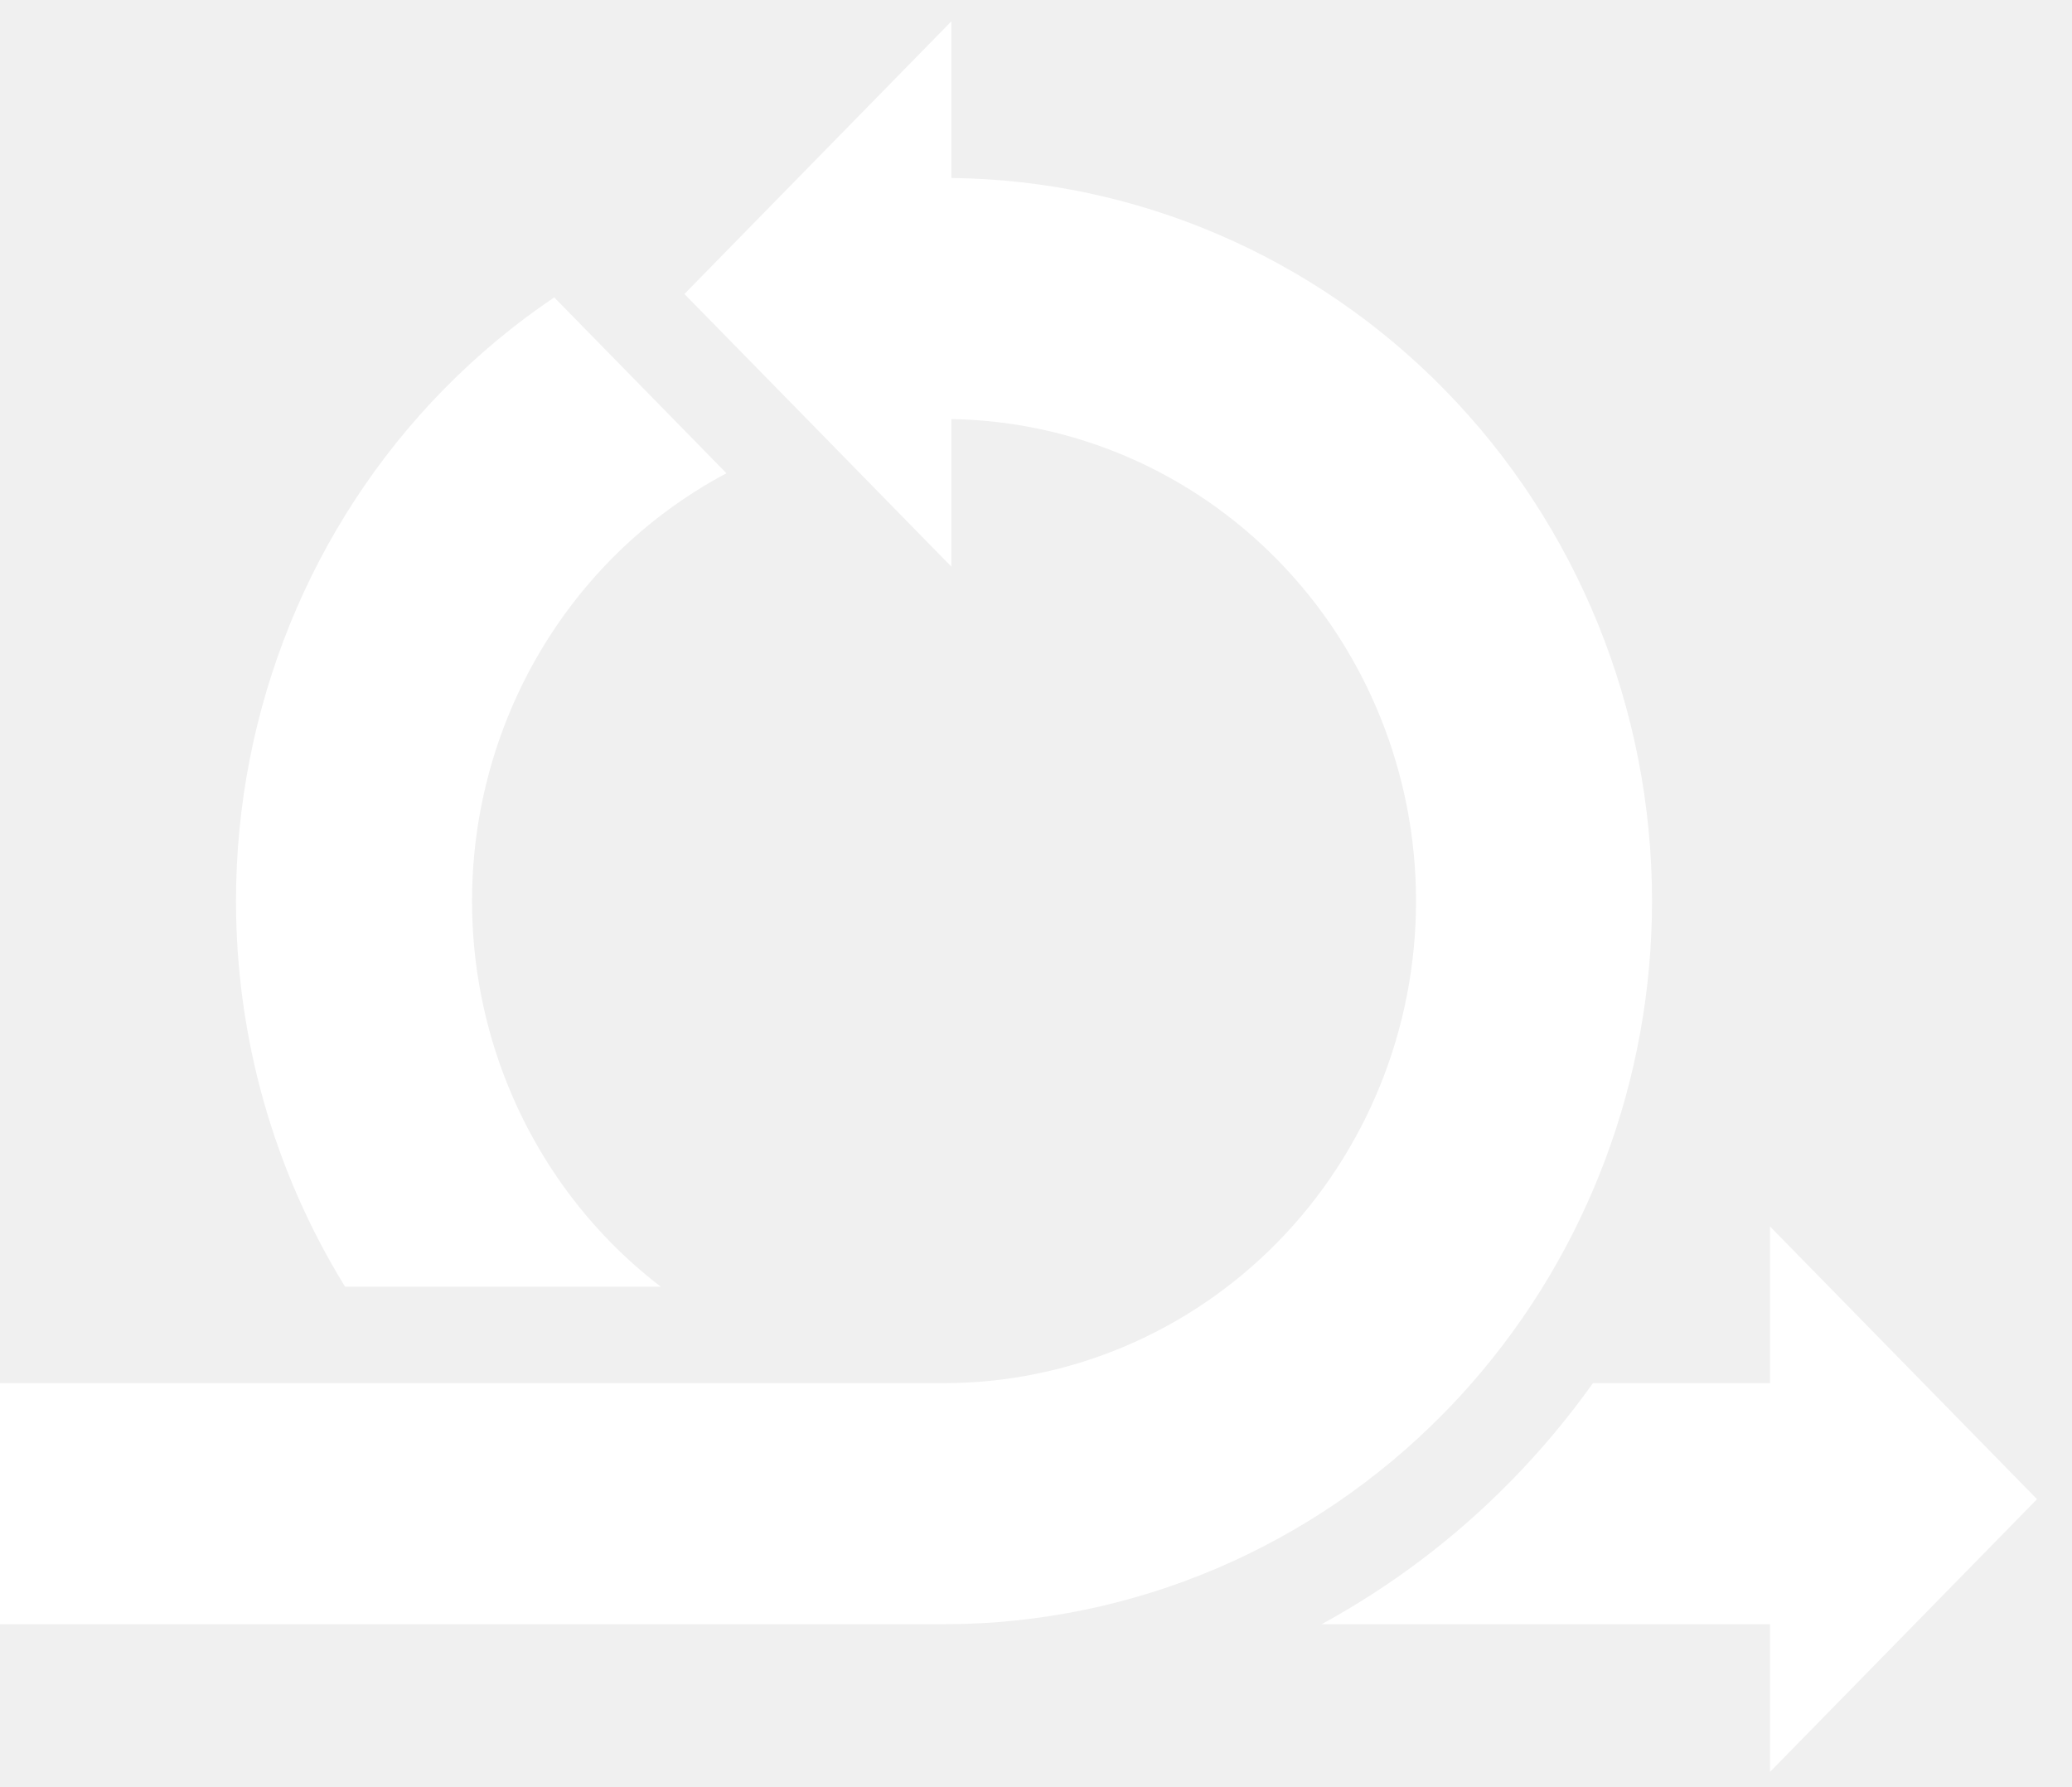
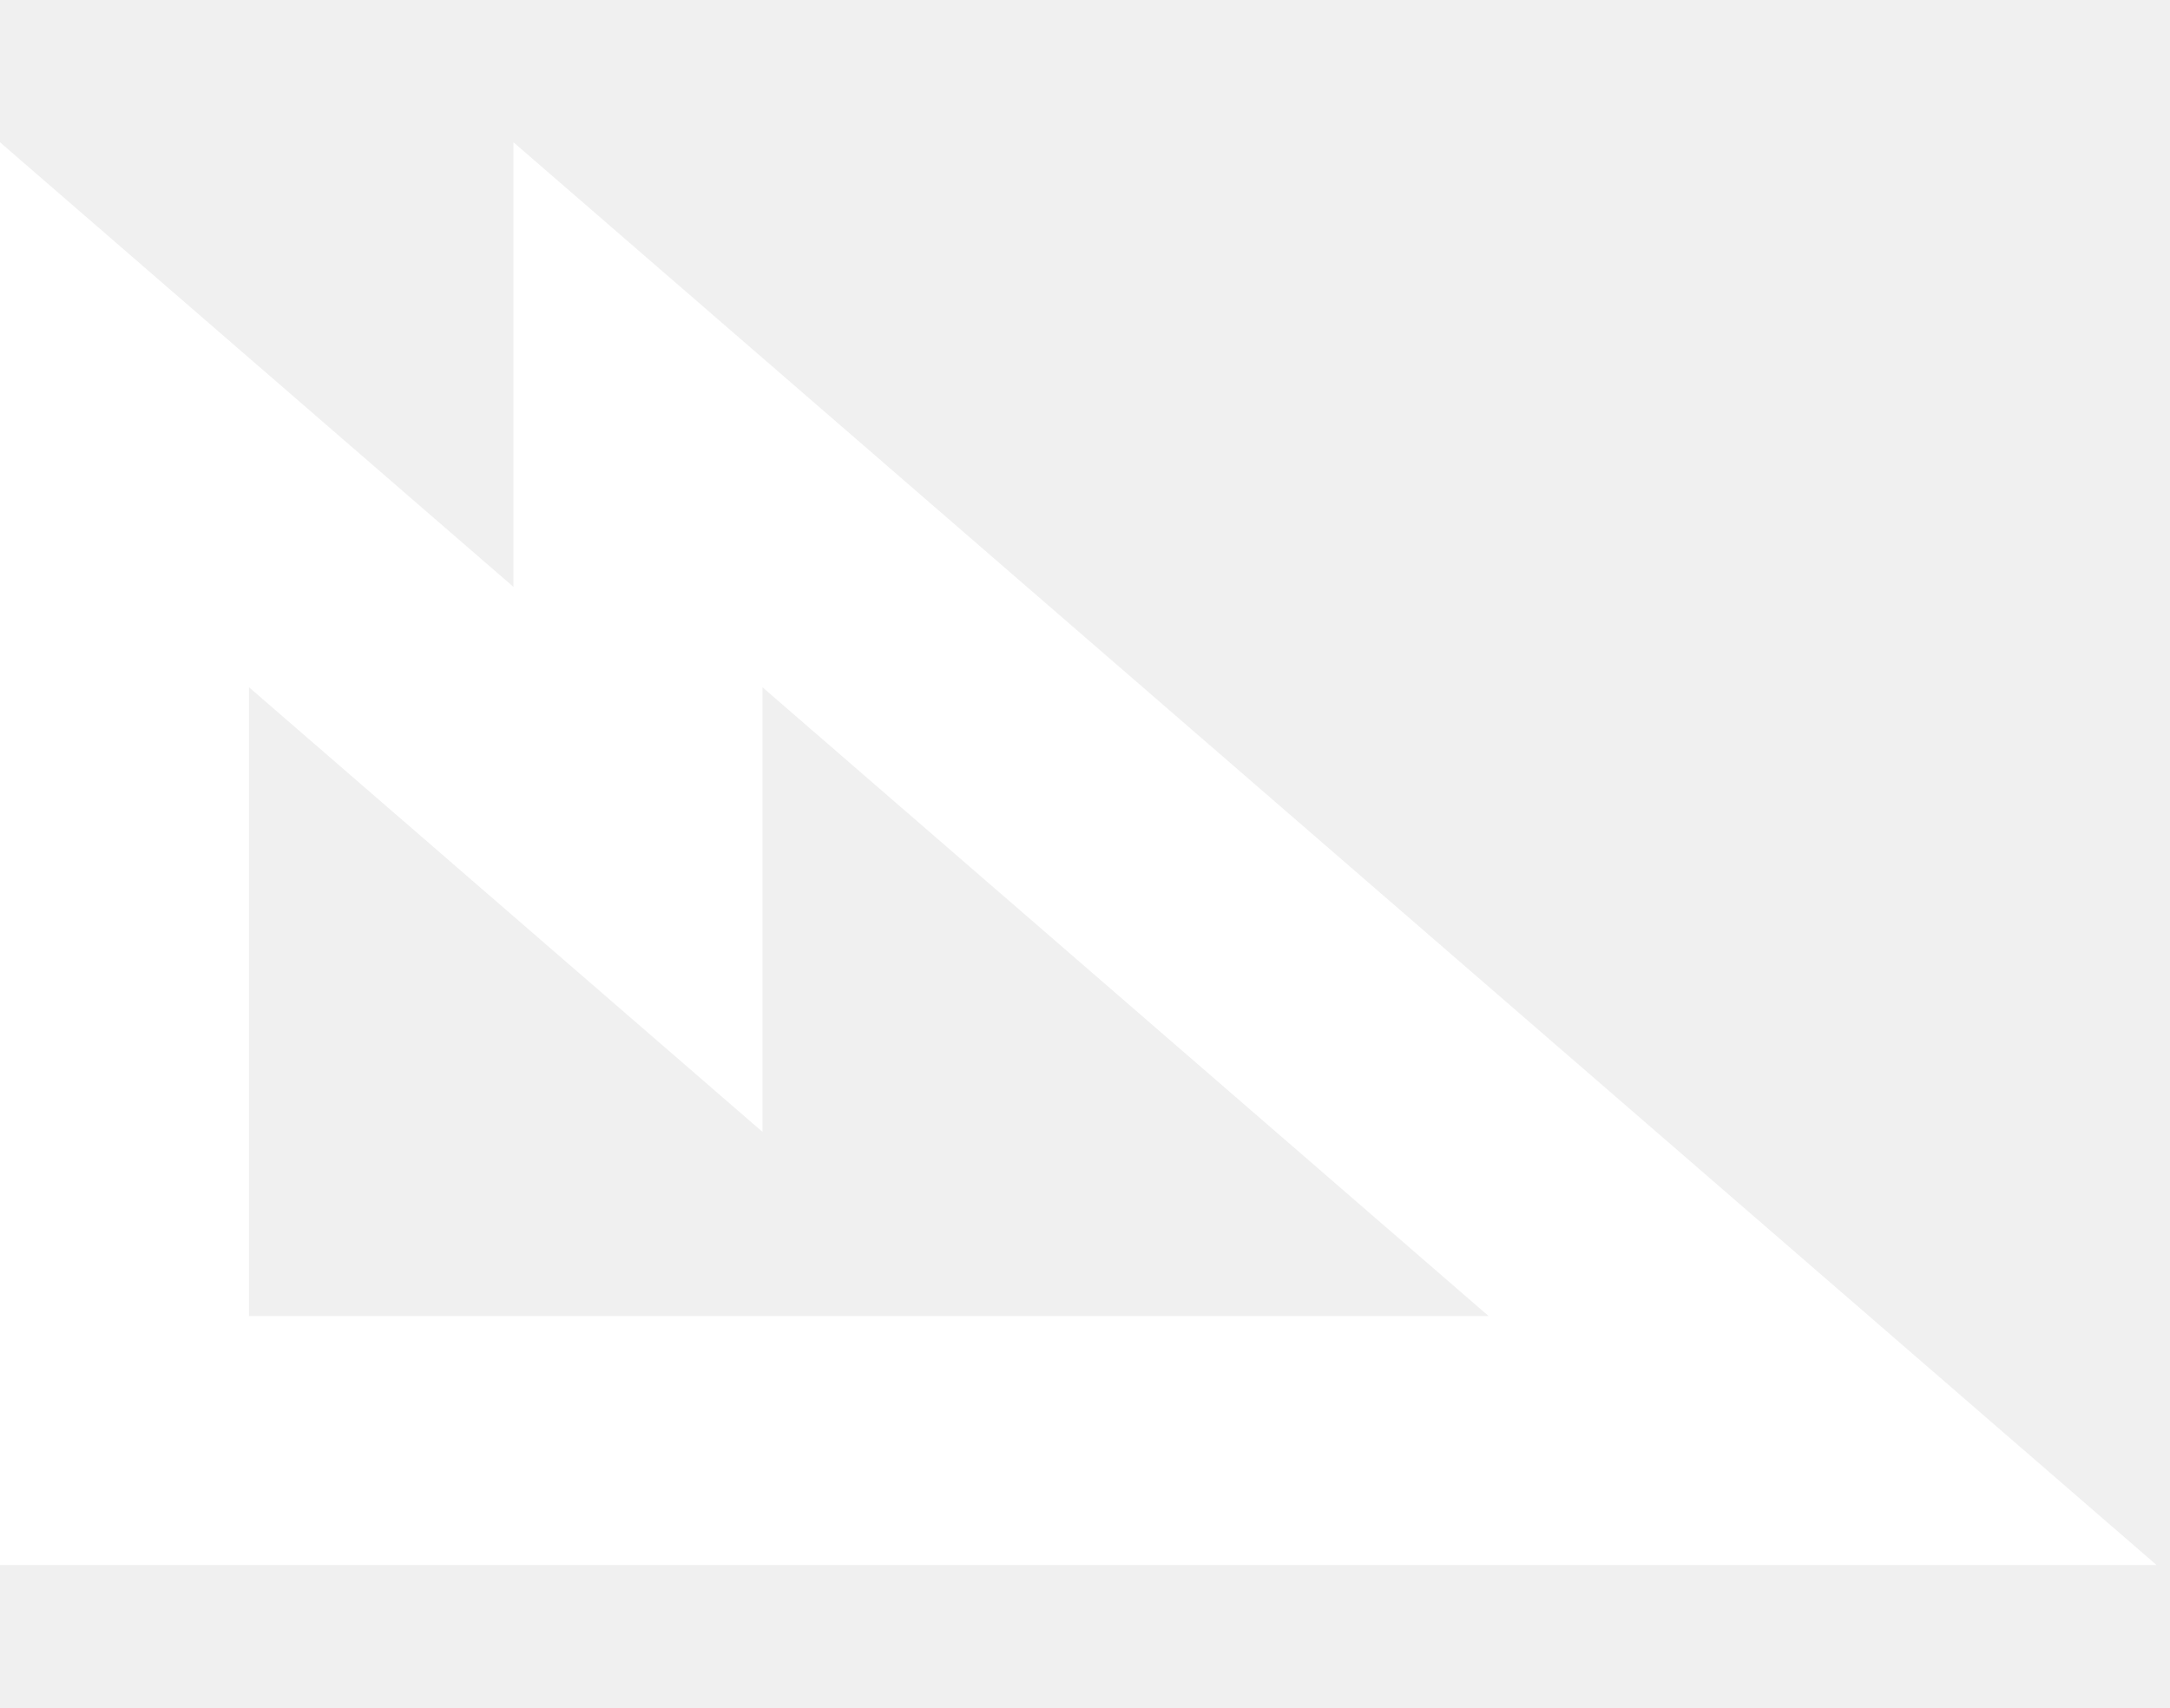
- <svg xmlns="http://www.w3.org/2000/svg" width="58" height="50" viewBox="0 0 58 50" fill="none">
-   <path d="M19.158 8.229L26.632 0.596V4.982C31.814 5.038 36.771 7.164 40.439 10.909C44.156 14.705 46.244 19.853 46.244 25.221C46.244 30.213 44.439 35.014 41.197 38.715C40.953 38.994 40.7 39.267 40.439 39.534C36.736 43.316 31.718 45.447 26.482 45.462L26.436 45.462C26.432 45.462 26.429 45.462 26.425 45.462H0V38.715L26.425 38.715C29.929 38.715 33.29 37.293 35.768 34.763C38.246 32.232 39.638 28.8 39.638 25.221C39.638 21.643 38.246 18.211 35.768 15.68C33.339 13.2 30.062 11.784 26.632 11.73V15.862L23.029 12.181L19.158 8.229Z" fill="white" />
-   <path d="M15.514 8.324C14.405 9.071 13.365 9.936 12.411 10.909C8.694 14.705 6.606 19.853 6.606 25.221C6.606 29.072 7.681 32.81 9.66 36.016L18.498 36.016C18 35.635 17.527 35.217 17.082 34.763C14.605 32.232 13.213 28.8 13.213 25.221C13.213 21.643 14.605 18.211 17.082 15.68C18.047 14.695 19.146 13.878 20.335 13.247L15.514 8.324Z" fill="white" />
-   <path d="M36.995 45.462H49.547V49.596L57.021 41.963L49.547 34.33V38.715H44.59C43.904 39.677 43.142 40.59 42.308 41.442C40.726 43.057 38.934 44.406 36.995 45.462Z" fill="white" />
+ <svg xmlns="http://www.w3.org/2000/svg" width="61" height="48" viewBox="0 0 61 48" fill="none">
+   <path fill-rule="evenodd" clip-rule="evenodd" d="M0 4V44H60.622L14.434 4V16.5L0 4ZM21.434 19.322V31.822L7 19.322V37H41.846L21.434 19.322Z" fill="white" />
</svg>
